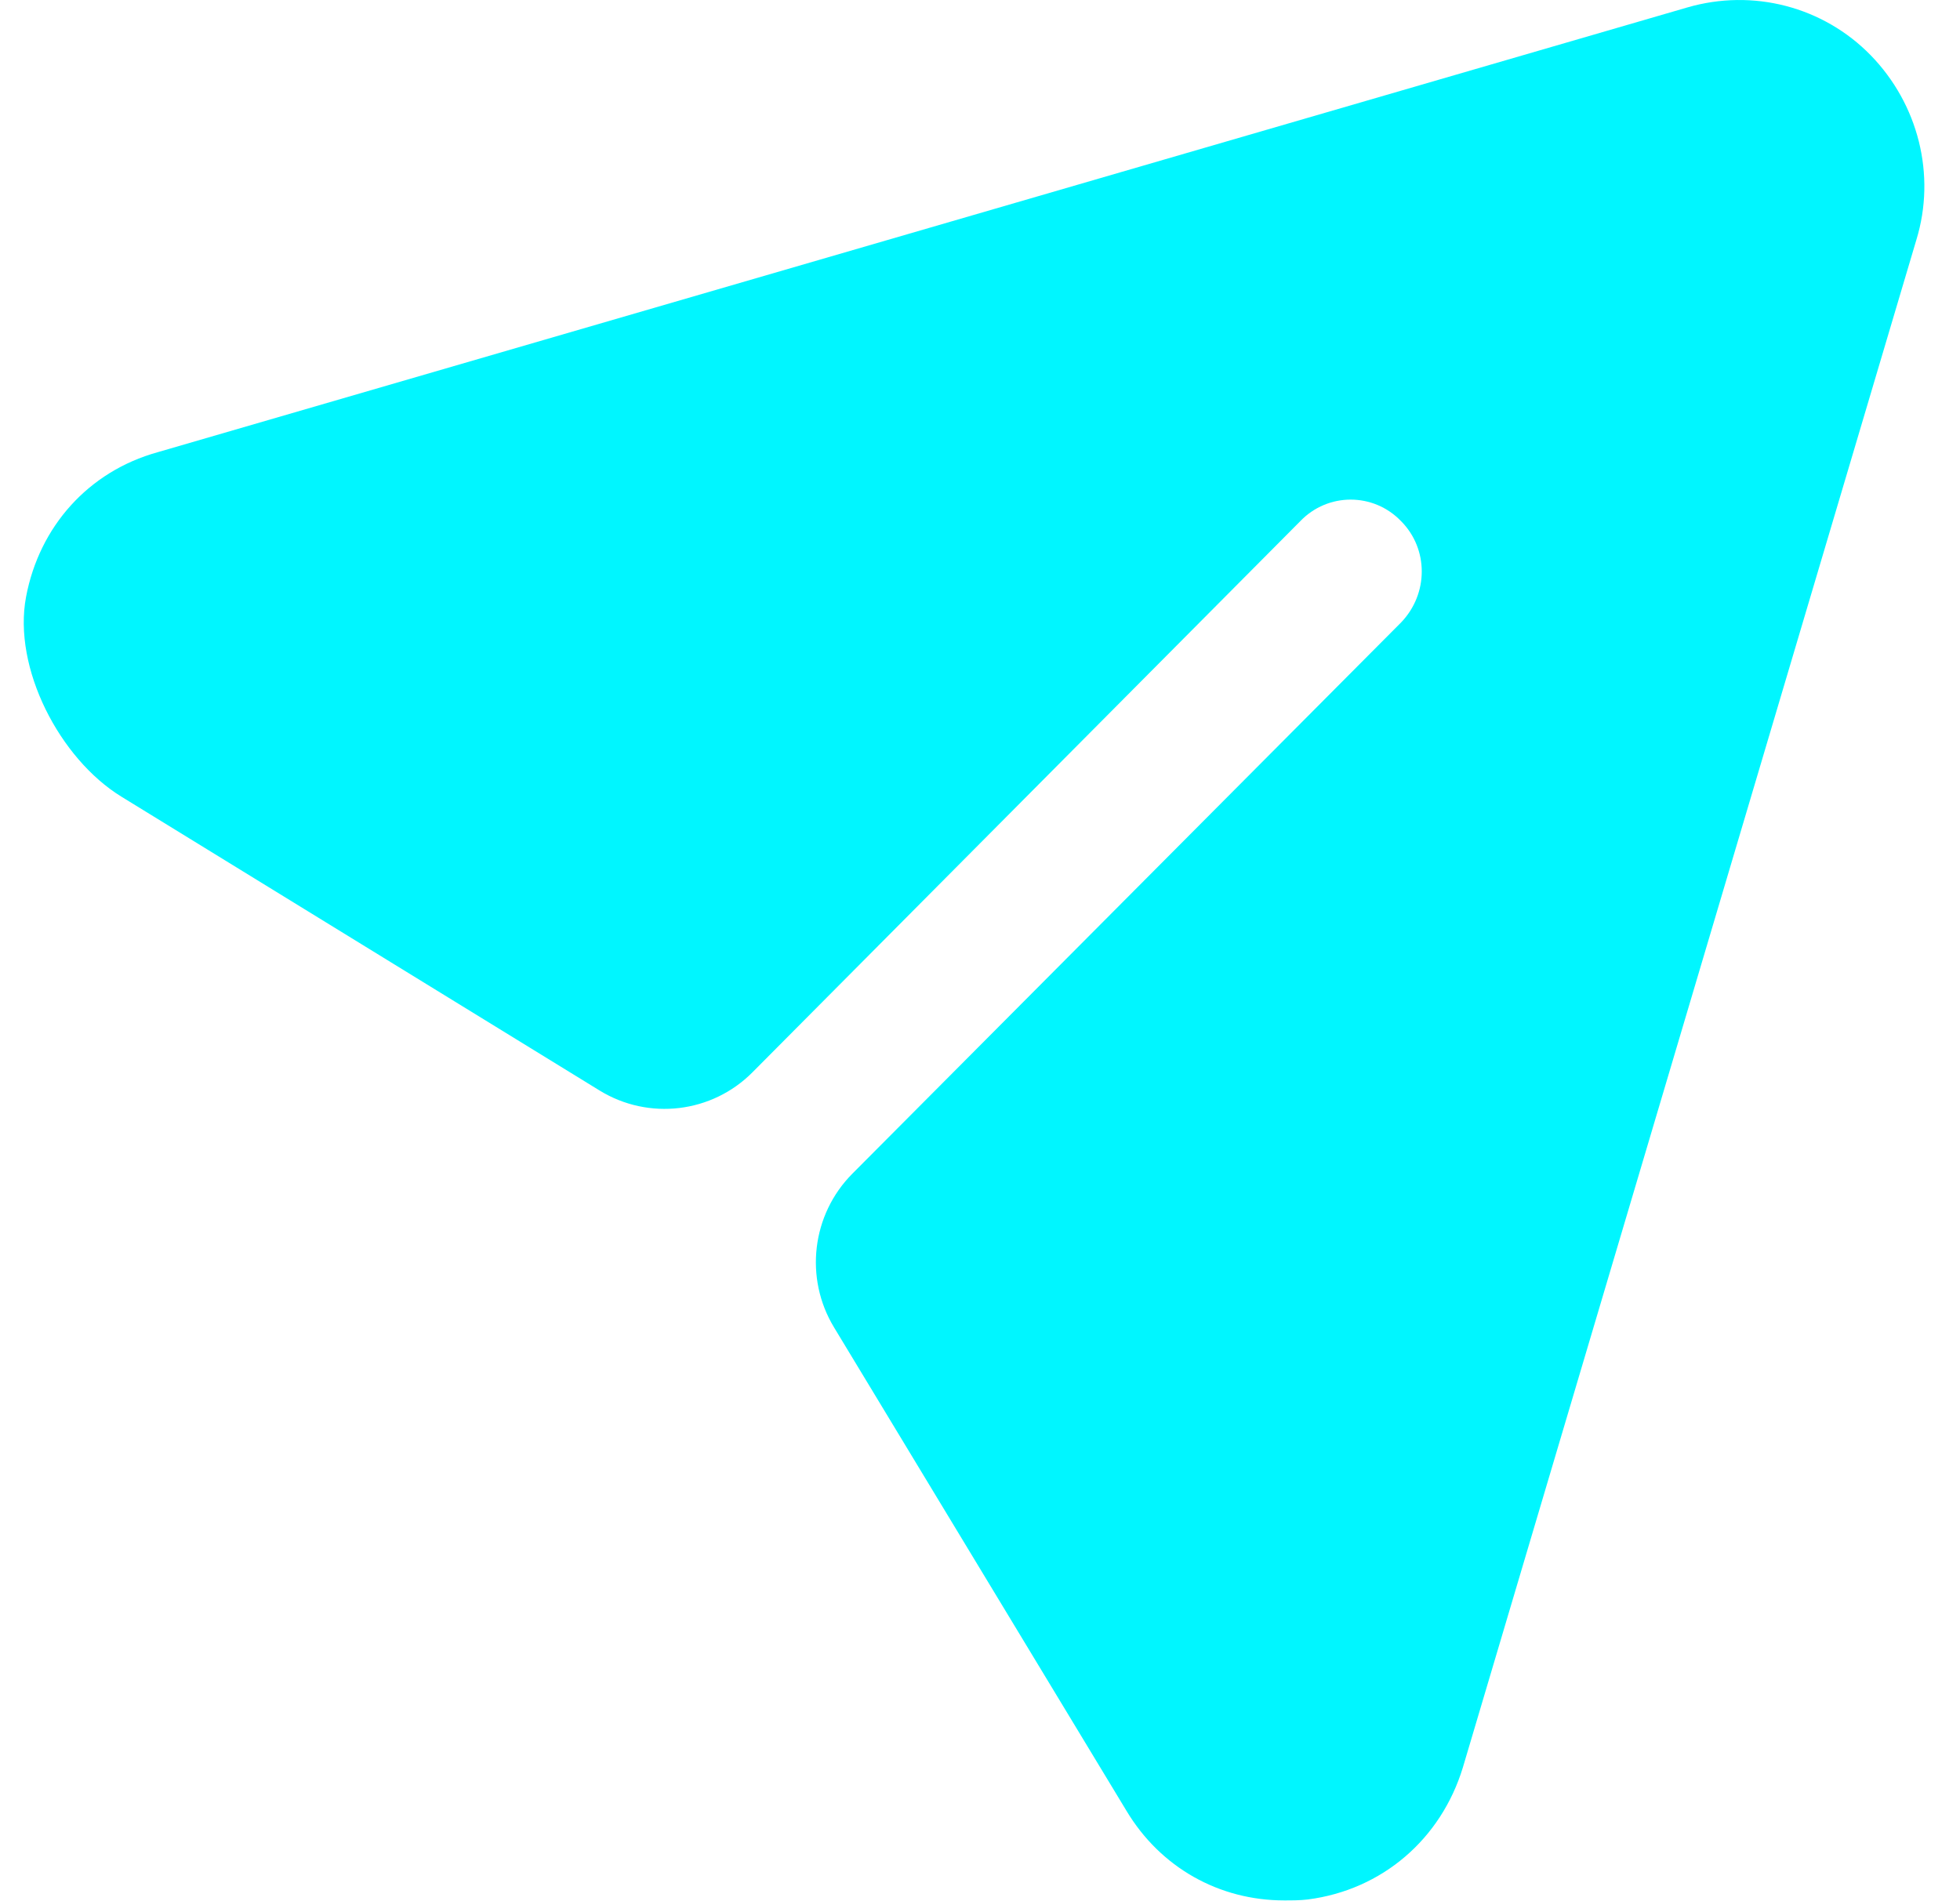
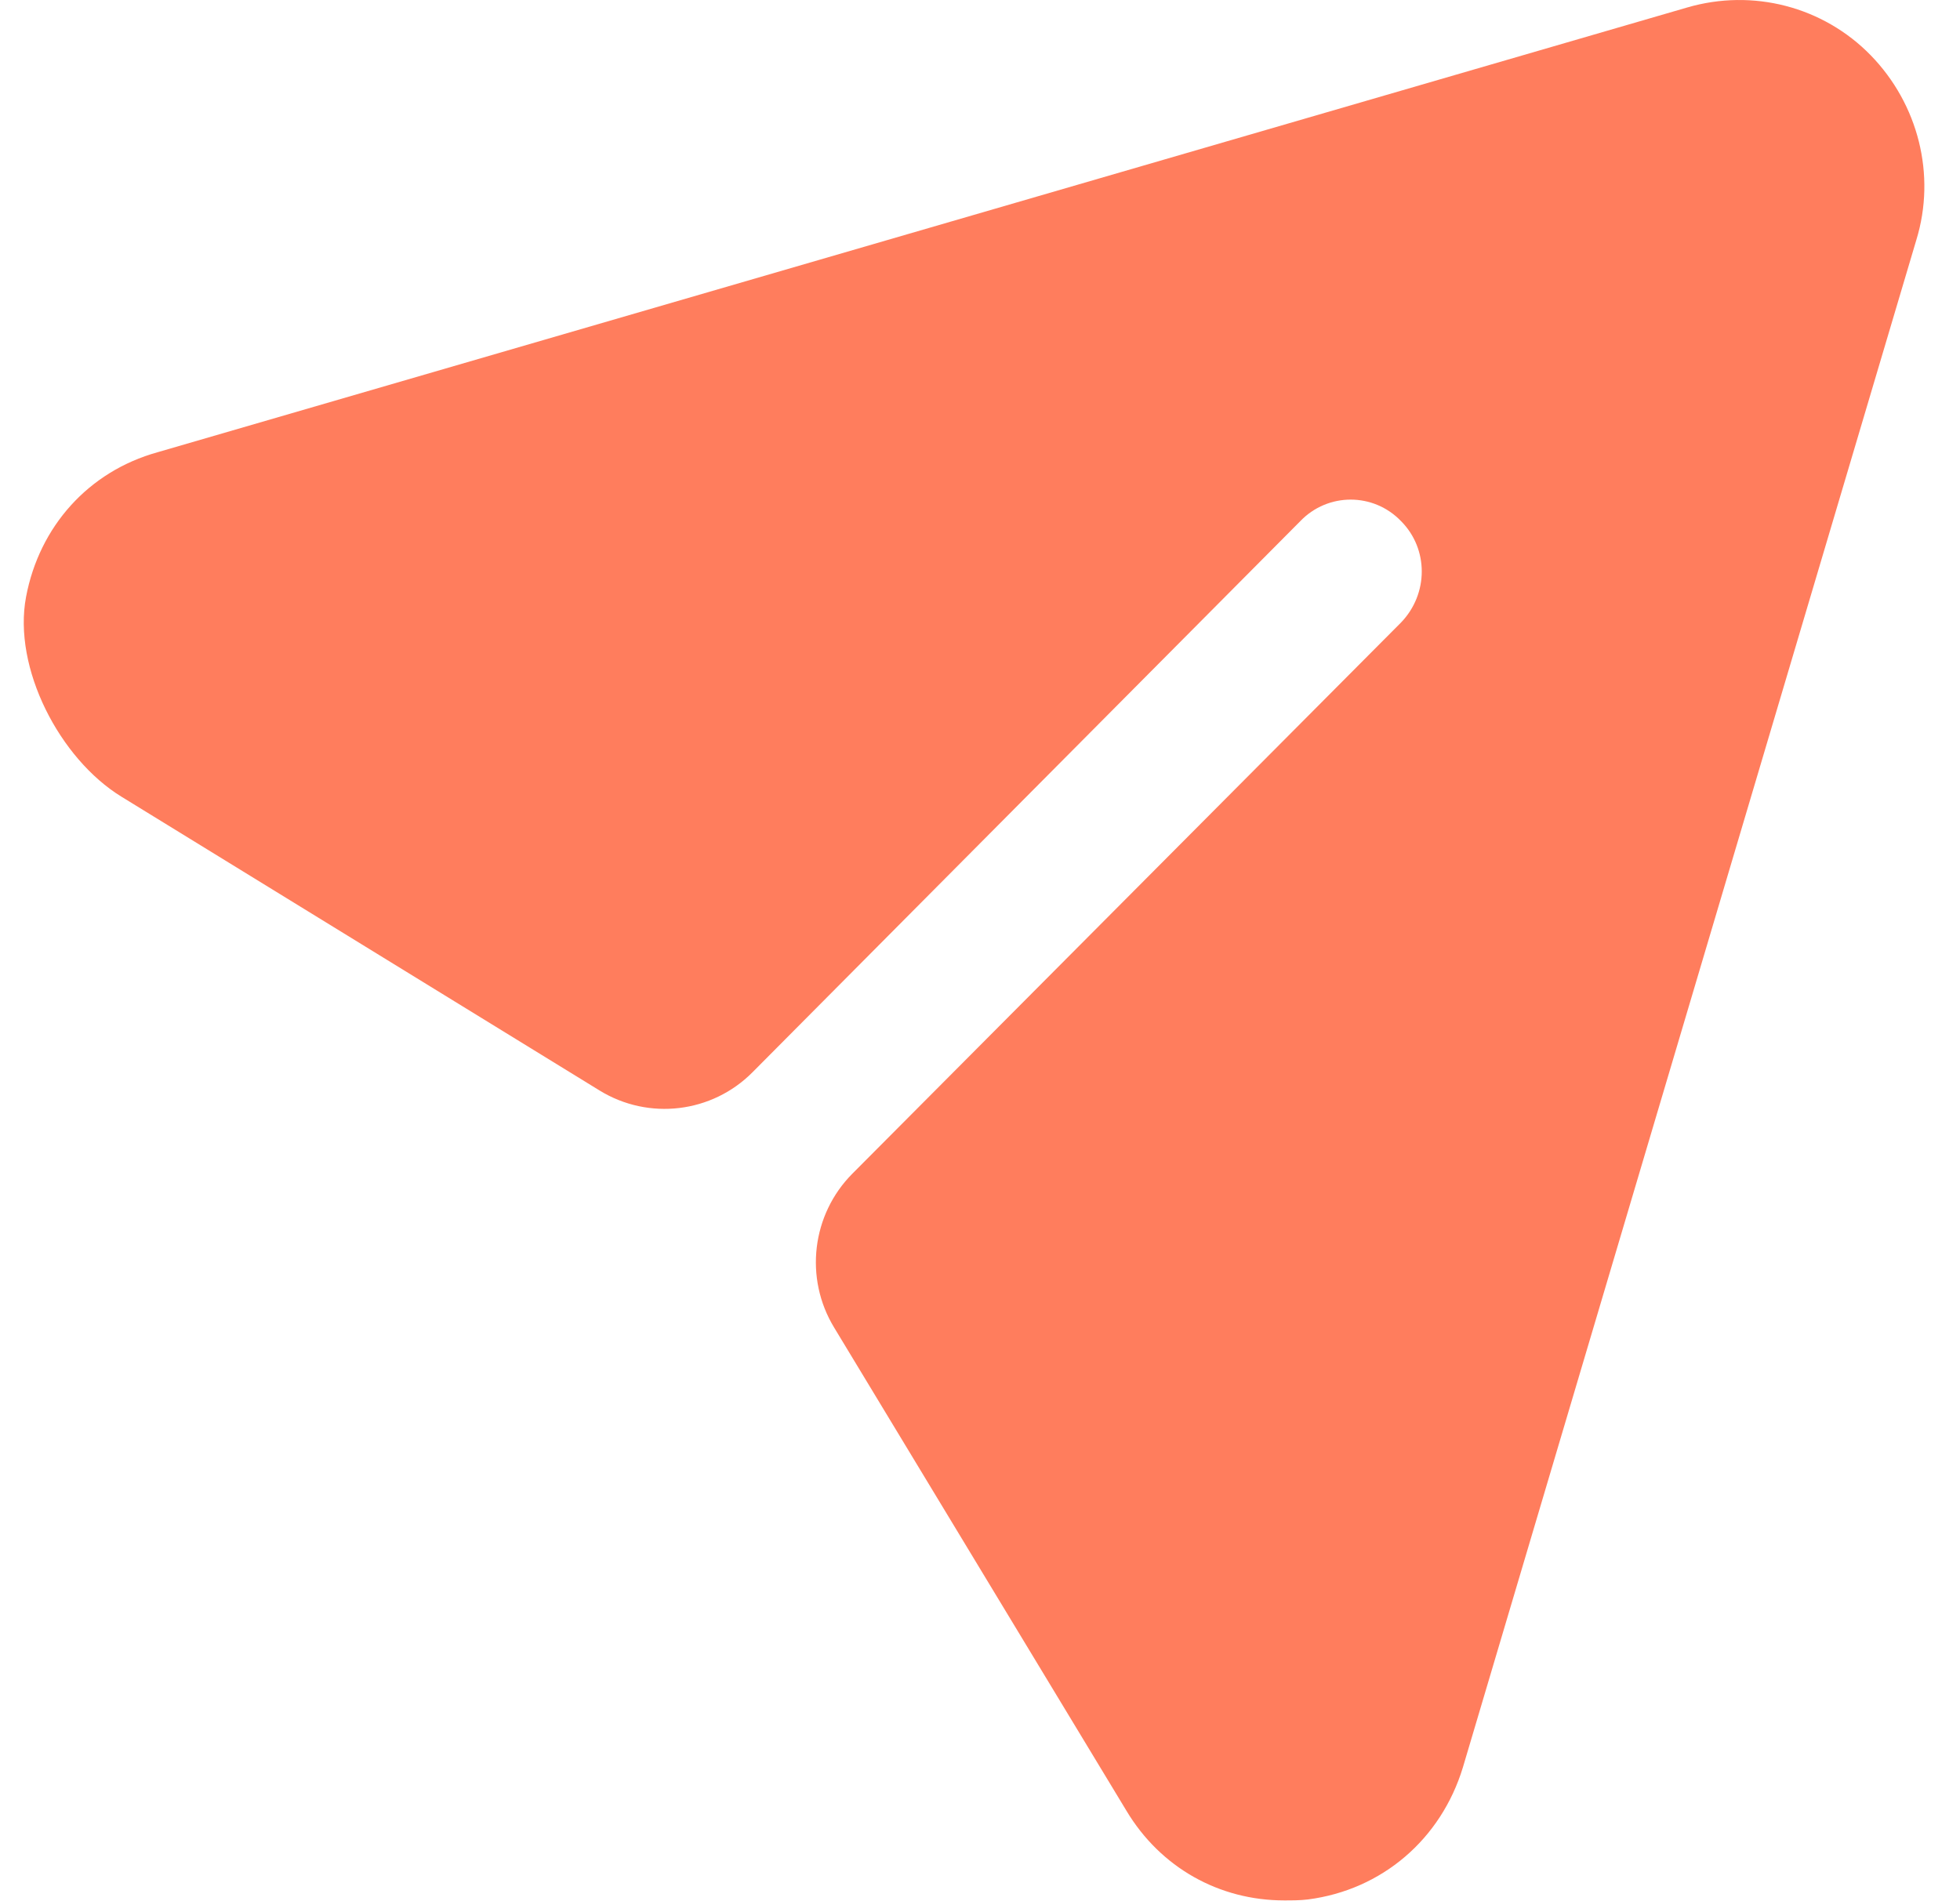
<svg xmlns="http://www.w3.org/2000/svg" width="33" height="32" viewBox="0 0 33 32" fill="none">
-   <path d="M31.497 0.931C30.696 0.11 29.512 -0.196 28.407 0.126L2.653 7.615C1.488 7.939 0.662 8.868 0.439 10.049C0.212 11.25 1.006 12.776 2.043 13.414L10.096 18.363C10.922 18.87 11.988 18.743 12.671 18.054L21.893 8.775C22.357 8.292 23.125 8.292 23.589 8.775C24.054 9.242 24.054 9.999 23.589 10.482L14.352 19.762C13.667 20.45 13.539 21.521 14.043 22.352L18.963 30.486C19.54 31.452 20.532 32 21.621 32C21.749 32 21.893 32 22.021 31.984C23.269 31.823 24.262 30.969 24.63 29.761L32.265 4.04C32.601 2.944 32.297 1.753 31.497 0.931" fill="#00F6FF" />
+   <path d="M31.497 0.931C30.696 0.11 29.512 -0.196 28.407 0.126L2.653 7.615C1.488 7.939 0.662 8.868 0.439 10.049C0.212 11.25 1.006 12.776 2.043 13.414L10.096 18.363C10.922 18.87 11.988 18.743 12.671 18.054L21.893 8.775C22.357 8.292 23.125 8.292 23.589 8.775C24.054 9.242 24.054 9.999 23.589 10.482L14.352 19.762C13.667 20.45 13.539 21.521 14.043 22.352L18.963 30.486C19.54 31.452 20.532 32 21.621 32C21.749 32 21.893 32 22.021 31.984C23.269 31.823 24.262 30.969 24.63 29.761L32.265 4.04C32.601 2.944 32.297 1.753 31.497 0.931" fill="#FF7D5D" />
</svg>
